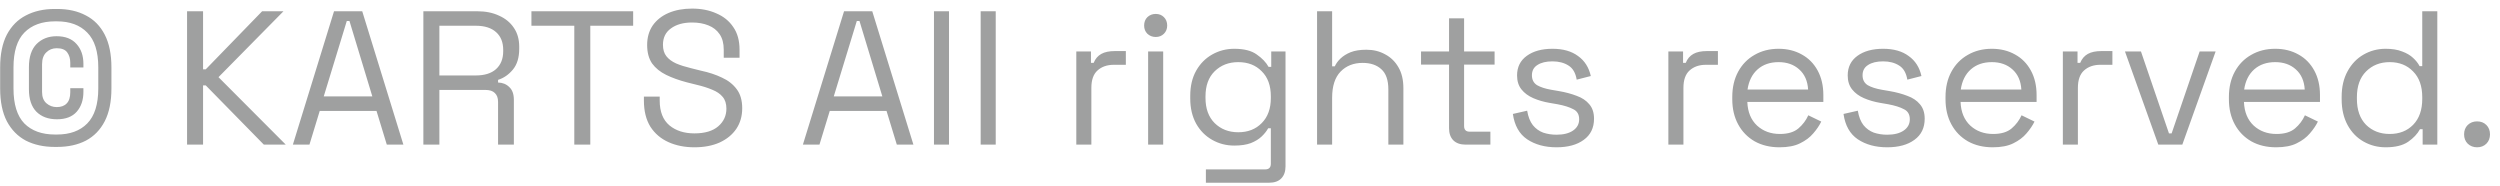
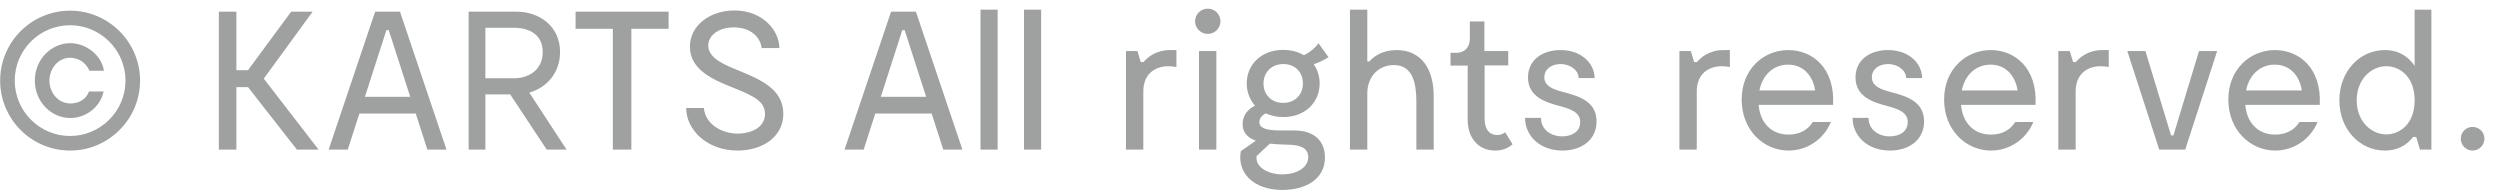
- <svg xmlns="http://www.w3.org/2000/svg" width="current" height="current" viewBox="0 0 121 9" fill="none">
-   <path d="M2.645 7.111C2.116 7.111 1.652 7.009 1.252 6.806C0.859 6.597 0.552 6.284 0.33 5.866C0.115 5.448 0.007 4.919 0.007 4.28V3.265C0.007 2.626 0.115 2.097 0.33 1.679C0.552 1.261 0.859 0.95 1.252 0.748C1.652 0.538 2.116 0.434 2.645 0.434H2.765C3.3 0.434 3.764 0.538 4.157 0.748C4.551 0.95 4.855 1.261 5.07 1.679C5.285 2.097 5.393 2.626 5.393 3.265V4.28C5.393 4.919 5.285 5.448 5.07 5.866C4.855 6.284 4.551 6.597 4.157 6.806C3.764 7.009 3.3 7.111 2.765 7.111H2.645ZM2.663 6.511H2.756C3.383 6.511 3.871 6.333 4.222 5.976C4.578 5.614 4.757 5.048 4.757 4.28V3.265C4.757 2.497 4.578 1.934 4.222 1.577C3.871 1.215 3.383 1.033 2.756 1.033H2.663C2.03 1.033 1.535 1.215 1.179 1.577C0.828 1.934 0.653 2.497 0.653 3.265V4.28C0.653 5.048 0.828 5.614 1.179 5.976C1.535 6.333 2.03 6.511 2.663 6.511ZM2.756 5.773C2.337 5.773 2.006 5.651 1.76 5.405C1.52 5.159 1.4 4.796 1.4 4.316V3.247C1.4 2.755 1.523 2.383 1.769 2.131C2.021 1.879 2.344 1.753 2.737 1.753C3.161 1.753 3.484 1.879 3.705 2.131C3.927 2.377 4.037 2.696 4.037 3.09V3.265H3.401V3.035C3.401 2.838 3.352 2.672 3.254 2.537C3.155 2.401 2.986 2.334 2.746 2.334C2.543 2.334 2.374 2.401 2.239 2.537C2.104 2.666 2.036 2.856 2.036 3.108V4.455C2.036 4.695 2.107 4.876 2.248 4.999C2.39 5.122 2.556 5.183 2.746 5.183C2.955 5.183 3.115 5.125 3.226 5.008C3.343 4.891 3.401 4.71 3.401 4.464V4.27H4.037V4.446C4.037 4.839 3.93 5.159 3.715 5.405C3.499 5.651 3.18 5.773 2.756 5.773ZM9.054 7V0.545H9.828V3.357H9.957L12.687 0.545H13.72L10.575 3.735L13.831 7H12.77L9.957 4.132H9.828V7H9.054ZM14.175 7L16.167 0.545H17.532L19.524 7H18.721L18.223 5.368H15.475L14.977 7H14.175ZM15.669 4.667H18.021L16.914 1.015H16.785L15.669 4.667ZM20.491 7V0.545H23.101C23.5 0.545 23.851 0.615 24.152 0.757C24.459 0.892 24.699 1.089 24.871 1.347C25.044 1.599 25.13 1.903 25.13 2.26V2.361C25.13 2.786 25.028 3.121 24.825 3.367C24.622 3.612 24.383 3.778 24.106 3.865V3.994C24.327 4 24.509 4.074 24.65 4.215C24.798 4.35 24.871 4.556 24.871 4.833V7H24.106V4.925C24.106 4.741 24.054 4.599 23.949 4.501C23.851 4.402 23.7 4.353 23.497 4.353H21.266V7H20.491ZM21.266 3.652H23.027C23.451 3.652 23.777 3.551 24.005 3.348C24.238 3.139 24.355 2.85 24.355 2.481V2.417C24.355 2.048 24.241 1.762 24.014 1.559C23.786 1.35 23.457 1.246 23.027 1.246H21.266V3.652ZM27.796 7V1.246H25.721V0.545H30.645V1.246H28.57V7H27.796ZM33.609 7.129C33.142 7.129 32.724 7.046 32.355 6.88C31.986 6.714 31.694 6.465 31.479 6.133C31.27 5.795 31.165 5.374 31.165 4.87V4.676H31.93V4.87C31.93 5.405 32.087 5.804 32.401 6.069C32.714 6.327 33.117 6.456 33.609 6.456C34.113 6.456 34.497 6.342 34.761 6.115C35.026 5.887 35.158 5.601 35.158 5.257C35.158 5.017 35.097 4.827 34.974 4.685C34.857 4.544 34.691 4.43 34.476 4.344C34.261 4.252 34.008 4.172 33.719 4.104L33.24 3.984C32.865 3.886 32.533 3.766 32.244 3.625C31.955 3.483 31.727 3.299 31.561 3.071C31.402 2.838 31.322 2.54 31.322 2.177C31.322 1.814 31.411 1.501 31.589 1.236C31.774 0.972 32.029 0.769 32.355 0.628C32.687 0.486 33.068 0.416 33.498 0.416C33.935 0.416 34.325 0.492 34.669 0.646C35.02 0.794 35.293 1.015 35.49 1.31C35.693 1.599 35.794 1.965 35.794 2.407V2.795H35.029V2.407C35.029 2.094 34.961 1.842 34.826 1.651C34.697 1.461 34.516 1.319 34.282 1.227C34.054 1.135 33.793 1.089 33.498 1.089C33.074 1.089 32.733 1.184 32.474 1.375C32.216 1.559 32.087 1.823 32.087 2.168C32.087 2.395 32.142 2.58 32.253 2.721C32.364 2.862 32.521 2.979 32.724 3.071C32.926 3.158 33.169 3.234 33.452 3.302L33.931 3.422C34.307 3.502 34.642 3.612 34.937 3.754C35.238 3.889 35.478 4.077 35.656 4.316C35.834 4.55 35.923 4.857 35.923 5.239C35.923 5.62 35.828 5.952 35.638 6.235C35.447 6.517 35.176 6.739 34.826 6.899C34.482 7.052 34.076 7.129 33.609 7.129ZM38.86 7L40.852 0.545H42.217L44.209 7H43.406L42.908 5.368H40.16L39.662 7H38.86ZM40.354 4.667H42.706L41.599 1.015H41.47L40.354 4.667ZM45.204 7V0.545H45.932V7H45.204ZM47.464 7V0.545H48.193V7H47.464ZM52.093 7V2.49H52.803V3.044H52.932C53.012 2.847 53.135 2.703 53.301 2.61C53.467 2.518 53.685 2.472 53.956 2.472H54.491V3.136H53.91C53.584 3.136 53.319 3.228 53.117 3.413C52.92 3.591 52.822 3.871 52.822 4.252V7H52.093ZM55.569 7V2.49H56.298V7H55.569ZM55.938 1.79C55.778 1.79 55.643 1.737 55.532 1.633C55.428 1.528 55.376 1.396 55.376 1.236C55.376 1.07 55.428 0.935 55.532 0.831C55.643 0.726 55.778 0.674 55.938 0.674C56.098 0.674 56.23 0.726 56.335 0.831C56.439 0.935 56.492 1.07 56.492 1.236C56.492 1.396 56.439 1.528 56.335 1.633C56.23 1.737 56.098 1.79 55.938 1.79ZM57.608 4.768V4.639C57.608 4.166 57.704 3.76 57.894 3.422C58.085 3.084 58.343 2.822 58.669 2.638C58.995 2.454 59.351 2.361 59.739 2.361C60.212 2.361 60.575 2.454 60.827 2.638C61.085 2.816 61.276 3.016 61.399 3.237H61.528V2.49H62.219V8.051C62.219 8.297 62.152 8.491 62.017 8.632C61.881 8.774 61.684 8.844 61.426 8.844H58.365V8.199H61.233C61.417 8.199 61.509 8.107 61.509 7.922V6.207H61.38C61.306 6.342 61.202 6.474 61.067 6.603C60.931 6.733 60.756 6.84 60.541 6.926C60.326 7.006 60.058 7.046 59.739 7.046C59.351 7.046 58.995 6.954 58.669 6.769C58.343 6.585 58.085 6.324 57.894 5.986C57.704 5.641 57.608 5.236 57.608 4.768ZM59.932 6.401C60.4 6.401 60.778 6.253 61.067 5.958C61.362 5.663 61.509 5.257 61.509 4.741V4.667C61.509 4.144 61.362 3.739 61.067 3.45C60.778 3.154 60.4 3.007 59.932 3.007C59.471 3.007 59.09 3.154 58.789 3.45C58.494 3.739 58.346 4.144 58.346 4.667V4.741C58.346 5.257 58.494 5.663 58.789 5.958C59.09 6.253 59.471 6.401 59.932 6.401ZM63.746 7V0.545H64.475V3.21H64.604C64.666 3.075 64.758 2.948 64.881 2.832C65.01 2.709 65.173 2.607 65.37 2.527C65.573 2.447 65.828 2.407 66.135 2.407C66.473 2.407 66.774 2.481 67.039 2.629C67.309 2.77 67.525 2.979 67.684 3.256C67.844 3.526 67.924 3.865 67.924 4.27V7H67.196V4.326C67.196 3.877 67.082 3.551 66.854 3.348C66.633 3.145 66.332 3.044 65.951 3.044C65.514 3.044 65.157 3.185 64.881 3.468C64.61 3.751 64.475 4.172 64.475 4.731V7H63.746ZM70.936 7C70.678 7 70.478 6.929 70.337 6.788C70.201 6.646 70.134 6.453 70.134 6.207V3.127H68.778V2.49H70.134V0.886H70.862V2.49H72.338V3.127H70.862V6.096C70.862 6.281 70.951 6.373 71.13 6.373H72.135V7H70.936ZM75.335 7.129C74.775 7.129 74.302 7 73.914 6.742C73.533 6.484 73.303 6.075 73.223 5.515L73.914 5.358C73.964 5.654 74.056 5.887 74.191 6.059C74.326 6.225 74.492 6.345 74.689 6.419C74.892 6.487 75.107 6.52 75.335 6.52C75.673 6.52 75.94 6.453 76.137 6.318C76.334 6.182 76.432 6.001 76.432 5.773C76.432 5.54 76.337 5.377 76.146 5.285C75.962 5.186 75.707 5.106 75.381 5.045L75.003 4.98C74.714 4.931 74.449 4.854 74.21 4.75C73.97 4.645 73.779 4.504 73.638 4.326C73.496 4.147 73.426 3.923 73.426 3.652C73.426 3.247 73.582 2.93 73.896 2.703C74.21 2.475 74.624 2.361 75.141 2.361C75.651 2.361 76.063 2.478 76.377 2.712C76.696 2.939 76.902 3.262 76.995 3.68L76.312 3.855C76.257 3.529 76.125 3.302 75.916 3.173C75.707 3.038 75.448 2.97 75.141 2.97C74.834 2.97 74.591 3.028 74.412 3.145C74.234 3.256 74.145 3.422 74.145 3.643C74.145 3.858 74.228 4.018 74.394 4.123C74.566 4.221 74.794 4.295 75.076 4.344L75.454 4.409C75.774 4.464 76.06 4.541 76.312 4.639C76.57 4.731 76.773 4.867 76.921 5.045C77.075 5.223 77.151 5.457 77.151 5.746C77.151 6.188 76.985 6.53 76.653 6.769C76.328 7.009 75.888 7.129 75.335 7.129ZM80.749 7V2.49H81.46V3.044H81.589C81.669 2.847 81.792 2.703 81.958 2.61C82.124 2.518 82.342 2.472 82.612 2.472H83.147V3.136H82.566C82.24 3.136 81.976 3.228 81.773 3.413C81.576 3.591 81.478 3.871 81.478 4.252V7H80.749ZM86.129 7.129C85.674 7.129 85.275 7.034 84.93 6.843C84.586 6.646 84.319 6.373 84.128 6.022C83.938 5.672 83.842 5.266 83.842 4.805V4.695C83.842 4.227 83.938 3.818 84.128 3.468C84.319 3.118 84.583 2.847 84.921 2.656C85.26 2.46 85.647 2.361 86.083 2.361C86.507 2.361 86.882 2.454 87.208 2.638C87.534 2.816 87.789 3.075 87.974 3.413C88.158 3.751 88.25 4.147 88.25 4.602V4.934H84.571C84.589 5.42 84.746 5.801 85.041 6.078C85.336 6.348 85.705 6.484 86.148 6.484C86.535 6.484 86.833 6.394 87.042 6.216C87.251 6.038 87.411 5.826 87.522 5.58L88.149 5.884C88.057 6.075 87.928 6.265 87.762 6.456C87.602 6.646 87.39 6.806 87.125 6.935C86.867 7.065 86.535 7.129 86.129 7.129ZM84.58 4.335H87.513C87.488 3.917 87.344 3.591 87.079 3.357C86.821 3.124 86.489 3.007 86.083 3.007C85.671 3.007 85.333 3.124 85.069 3.357C84.805 3.591 84.642 3.917 84.58 4.335ZM91.338 7.129C90.778 7.129 90.305 7 89.918 6.742C89.537 6.484 89.306 6.075 89.226 5.515L89.918 5.358C89.967 5.654 90.059 5.887 90.194 6.059C90.33 6.225 90.496 6.345 90.692 6.419C90.895 6.487 91.11 6.52 91.338 6.52C91.676 6.52 91.944 6.453 92.14 6.318C92.337 6.182 92.435 6.001 92.435 5.773C92.435 5.54 92.34 5.377 92.149 5.285C91.965 5.186 91.71 5.106 91.384 5.045L91.006 4.98C90.717 4.931 90.453 4.854 90.213 4.75C89.973 4.645 89.782 4.504 89.641 4.326C89.5 4.147 89.429 3.923 89.429 3.652C89.429 3.247 89.586 2.93 89.899 2.703C90.213 2.475 90.628 2.361 91.144 2.361C91.654 2.361 92.066 2.478 92.38 2.712C92.7 2.939 92.906 3.262 92.998 3.68L92.315 3.855C92.26 3.529 92.128 3.302 91.919 3.173C91.71 3.038 91.452 2.97 91.144 2.97C90.837 2.97 90.594 3.028 90.416 3.145C90.237 3.256 90.148 3.422 90.148 3.643C90.148 3.858 90.231 4.018 90.397 4.123C90.569 4.221 90.797 4.295 91.08 4.344L91.458 4.409C91.778 4.464 92.063 4.541 92.315 4.639C92.574 4.731 92.776 4.867 92.924 5.045C93.078 5.223 93.155 5.457 93.155 5.746C93.155 6.188 92.989 6.53 92.657 6.769C92.331 7.009 91.891 7.129 91.338 7.129ZM96.45 7.129C95.995 7.129 95.596 7.034 95.251 6.843C94.907 6.646 94.639 6.373 94.449 6.022C94.258 5.672 94.163 5.266 94.163 4.805V4.695C94.163 4.227 94.258 3.818 94.449 3.468C94.639 3.118 94.904 2.847 95.242 2.656C95.58 2.46 95.967 2.361 96.404 2.361C96.828 2.361 97.203 2.454 97.529 2.638C97.855 2.816 98.11 3.075 98.294 3.413C98.479 3.751 98.571 4.147 98.571 4.602V4.934H94.891C94.91 5.42 95.067 5.801 95.362 6.078C95.657 6.348 96.026 6.484 96.469 6.484C96.856 6.484 97.154 6.394 97.363 6.216C97.572 6.038 97.732 5.826 97.843 5.58L98.47 5.884C98.377 6.075 98.248 6.265 98.082 6.456C97.922 6.646 97.71 6.806 97.446 6.935C97.188 7.065 96.856 7.129 96.45 7.129ZM94.901 4.335H97.833C97.809 3.917 97.664 3.591 97.4 3.357C97.142 3.124 96.81 3.007 96.404 3.007C95.992 3.007 95.654 3.124 95.389 3.357C95.125 3.591 94.962 3.917 94.901 4.335ZM99.842 7V2.49H100.552V3.044H100.681C100.761 2.847 100.884 2.703 101.05 2.61C101.216 2.518 101.434 2.472 101.705 2.472H102.24V3.136H101.659C101.333 3.136 101.068 3.228 100.865 3.413C100.669 3.591 100.57 3.871 100.57 4.252V7H99.842ZM104.462 7L102.848 2.49H103.622L104.978 6.456H105.107L106.463 2.49H107.237L105.624 7H104.462ZM110.166 7.129C109.711 7.129 109.311 7.034 108.967 6.843C108.623 6.646 108.355 6.373 108.165 6.022C107.974 5.672 107.879 5.266 107.879 4.805V4.695C107.879 4.227 107.974 3.818 108.165 3.468C108.355 3.118 108.62 2.847 108.958 2.656C109.296 2.46 109.683 2.361 110.12 2.361C110.544 2.361 110.919 2.454 111.245 2.638C111.571 2.816 111.826 3.075 112.01 3.413C112.195 3.751 112.287 4.147 112.287 4.602V4.934H108.607C108.626 5.42 108.783 5.801 109.078 6.078C109.373 6.348 109.742 6.484 110.184 6.484C110.572 6.484 110.87 6.394 111.079 6.216C111.288 6.038 111.448 5.826 111.558 5.58L112.186 5.884C112.093 6.075 111.964 6.265 111.798 6.456C111.638 6.646 111.426 6.806 111.162 6.935C110.904 7.065 110.572 7.129 110.166 7.129ZM108.617 4.335H111.549C111.525 3.917 111.38 3.591 111.116 3.357C110.858 3.124 110.526 3.007 110.12 3.007C109.708 3.007 109.37 3.124 109.105 3.357C108.841 3.591 108.678 3.917 108.617 4.335ZM115.467 7.129C115.079 7.129 114.723 7.037 114.397 6.852C114.071 6.668 113.813 6.401 113.622 6.05C113.432 5.7 113.336 5.285 113.336 4.805V4.685C113.336 4.206 113.432 3.794 113.622 3.45C113.813 3.099 114.068 2.832 114.388 2.647C114.714 2.457 115.073 2.361 115.467 2.361C115.78 2.361 116.045 2.404 116.26 2.49C116.481 2.57 116.659 2.675 116.795 2.804C116.93 2.927 117.034 3.059 117.108 3.201H117.237V0.545H117.966V7H117.256V6.253H117.127C117.004 6.481 116.813 6.683 116.555 6.862C116.297 7.04 115.934 7.129 115.467 7.129ZM115.66 6.484C116.128 6.484 116.506 6.336 116.795 6.041C117.09 5.74 117.237 5.322 117.237 4.787V4.704C117.237 4.169 117.09 3.754 116.795 3.459C116.506 3.158 116.128 3.007 115.66 3.007C115.199 3.007 114.818 3.158 114.517 3.459C114.222 3.754 114.074 4.169 114.074 4.704V4.787C114.074 5.322 114.222 5.74 114.517 6.041C114.818 6.336 115.199 6.484 115.66 6.484ZM119.889 7.129C119.711 7.129 119.56 7.071 119.437 6.954C119.32 6.837 119.262 6.686 119.262 6.502C119.262 6.318 119.32 6.167 119.437 6.05C119.56 5.933 119.711 5.875 119.889 5.875C120.074 5.875 120.224 5.933 120.341 6.05C120.458 6.167 120.516 6.318 120.516 6.502C120.516 6.686 120.458 6.837 120.341 6.954C120.224 7.071 120.074 7.129 119.889 7.129Z" fill="#9FA0A0" />
+ <svg xmlns="http://www.w3.org/2000/svg" width="current" height="current" viewBox="0 0 117 9" fill="none">
+   <path d="M3.281 7.046C1.474 7.046 0.007 5.58 0.007 3.772C0.007 1.965 1.474 0.499 3.281 0.499C5.079 0.499 6.555 1.965 6.555 3.772C6.555 5.58 5.079 7.046 3.281 7.046ZM3.281 6.364C4.701 6.364 5.873 5.202 5.873 3.772C5.873 2.343 4.701 1.181 3.281 1.181C1.852 1.181 0.69 2.343 0.69 3.772C0.69 5.202 1.852 6.364 3.281 6.364ZM4.849 4.28C4.692 5.027 4.001 5.524 3.29 5.524C2.424 5.524 1.63 4.787 1.63 3.772C1.63 2.758 2.424 2.02 3.281 2.02C4.001 2.02 4.738 2.546 4.867 3.311H4.185C4.019 2.915 3.65 2.703 3.281 2.703C2.7 2.703 2.313 3.237 2.313 3.772C2.313 4.298 2.682 4.842 3.309 4.842C3.696 4.842 4.037 4.639 4.167 4.28H4.849ZM14.909 7H13.894L11.607 4.077H11.063V7H10.242V0.545H11.063V3.284H11.607L13.627 0.545H14.632L12.345 3.68L14.909 7ZM20.001 7L19.457 5.312H16.819L16.275 7H15.381L17.557 0.545H18.719L20.895 7H20.001ZM18.083 1.411L17.078 4.529H19.199L18.193 1.411H18.083ZM26.515 7H25.584L23.878 4.418H22.716V7H21.932V0.545H24.164C25.224 0.545 26.211 1.209 26.211 2.435C26.211 3.422 25.575 4.104 24.772 4.335L26.515 7ZM22.716 1.301V3.662H24.071C24.717 3.662 25.399 3.293 25.399 2.435C25.399 1.577 24.708 1.301 24.071 1.301H22.716ZM31.29 0.545V1.347H29.547V7H28.68V1.347H26.937V0.545H31.29ZM36.66 5.322C36.66 6.428 35.654 7.046 34.52 7.046C33.091 7.046 32.113 6.078 32.113 5.054H32.943C32.998 5.783 33.745 6.253 34.529 6.253C35.092 6.253 35.802 6.004 35.802 5.331C35.802 4.741 35.249 4.482 34.382 4.132C33.46 3.763 32.288 3.311 32.288 2.186C32.288 1.172 33.248 0.489 34.373 0.489C35.691 0.489 36.475 1.43 36.475 2.251H35.645C35.59 1.753 35.147 1.282 34.345 1.282C33.626 1.282 33.146 1.66 33.146 2.131C33.146 2.758 34.013 3.071 34.548 3.293C35.507 3.689 36.66 4.141 36.66 5.322ZM44.145 7L43.601 5.312H40.964L40.42 7H39.525L41.702 0.545H42.864L45.04 7H44.145ZM42.227 1.411L41.222 4.529H43.343L42.338 1.411H42.227ZM45.887 0.452H46.69V7H45.887V0.452ZM47.923 0.452H48.725V7H47.923V0.452ZM54.771 2.343H55.057V3.136C54.964 3.118 54.798 3.099 54.678 3.099C54.088 3.099 53.507 3.431 53.507 4.28V7H52.696V2.389H53.231L53.387 2.905H53.517C53.692 2.703 54.07 2.343 54.771 2.343ZM56.528 1.587C56.196 1.587 55.929 1.319 55.929 0.997C55.929 0.665 56.196 0.406 56.528 0.406C56.851 0.406 57.118 0.665 57.118 0.997C57.118 1.319 56.851 1.587 56.528 1.587ZM56.925 2.389V7H56.113V2.389H56.925ZM60.561 6.105C61.584 6.105 62.008 6.668 62.008 7.369C62.008 8.402 61.077 8.89 60.017 8.89C58.633 8.89 57.886 8.061 58.071 7.074L58.772 6.585C58.412 6.456 58.154 6.225 58.154 5.81C58.154 5.432 58.366 5.128 58.735 4.944C58.486 4.667 58.347 4.298 58.347 3.901C58.347 3.035 59.021 2.334 60.053 2.334C60.431 2.334 60.754 2.426 61.022 2.583C61.483 2.371 61.704 2.02 61.704 2.02L62.175 2.675C62.175 2.675 61.916 2.859 61.483 3.007C61.658 3.265 61.76 3.569 61.76 3.901C61.76 4.778 61.096 5.478 60.053 5.478C59.749 5.478 59.472 5.414 59.233 5.303C59.067 5.395 58.938 5.534 58.938 5.718C58.938 5.939 59.122 6.105 59.906 6.105H60.561ZM60.063 2.998C59.491 2.998 59.131 3.403 59.131 3.911C59.131 4.409 59.482 4.814 60.053 4.814C60.634 4.814 60.976 4.409 60.976 3.901C60.976 3.403 60.634 2.998 60.063 2.998ZM60.017 8.162C60.616 8.162 61.225 7.885 61.225 7.35C61.225 6.806 60.607 6.779 60.201 6.769C59.952 6.76 59.685 6.751 59.426 6.723L58.809 7.304C58.735 7.839 59.371 8.162 60.017 8.162ZM65.364 2.343C66.508 2.343 67.098 3.219 67.098 4.501V7H66.286V4.778C66.286 3.957 66.148 3.044 65.235 3.044C64.543 3.044 63.99 3.56 63.99 4.372V7H63.178V0.452H63.99V2.878H64.082C64.285 2.647 64.691 2.343 65.364 2.343ZM70.439 6.188L70.789 6.751C70.651 6.871 70.402 7.046 69.978 7.046C69.175 7.046 68.687 6.447 68.687 5.607V3.071H67.884V2.472H68.17C68.53 2.472 68.788 2.214 68.788 1.836V1.006H69.47V2.389H70.586V3.062H69.48V5.534C69.48 6.124 69.756 6.318 70.07 6.318C70.254 6.318 70.356 6.253 70.439 6.188ZM74.719 5.681C74.719 6.539 74.028 7.046 73.124 7.046C72.063 7.046 71.372 6.354 71.372 5.515H72.119C72.119 6.087 72.607 6.382 73.115 6.382C73.548 6.382 73.954 6.17 73.954 5.718C73.954 5.248 73.502 5.1 72.995 4.962C72.368 4.796 71.51 4.547 71.51 3.625C71.51 2.804 72.183 2.343 73.032 2.343C74.064 2.343 74.627 3.016 74.627 3.652H73.88C73.88 3.311 73.52 2.998 73.032 2.998C72.607 2.998 72.275 3.237 72.275 3.616C72.275 4.04 72.709 4.187 73.161 4.307C73.862 4.492 74.719 4.731 74.719 5.681ZM80.671 2.343H80.957V3.136C80.865 3.118 80.699 3.099 80.579 3.099C79.989 3.099 79.408 3.431 79.408 4.28V7H78.597V2.389H79.131L79.288 2.905H79.417C79.593 2.703 79.971 2.343 80.671 2.343ZM83.696 2.343C84.802 2.343 85.881 3.164 85.789 4.907H82.303C82.377 5.764 82.912 6.299 83.705 6.299C84.231 6.299 84.618 6.069 84.839 5.709H85.688C85.337 6.548 84.544 7.046 83.705 7.046C82.543 7.046 81.51 6.096 81.51 4.658C81.51 3.228 82.543 2.343 83.696 2.343ZM83.686 3.025C83.004 3.025 82.488 3.496 82.34 4.233H84.95C84.839 3.523 84.378 3.025 83.686 3.025ZM90.047 5.681C90.047 6.539 89.356 7.046 88.452 7.046C87.391 7.046 86.7 6.354 86.7 5.515H87.447C87.447 6.087 87.935 6.382 88.442 6.382C88.876 6.382 89.282 6.17 89.282 5.718C89.282 5.248 88.83 5.1 88.323 4.962C87.695 4.796 86.838 4.547 86.838 3.625C86.838 2.804 87.511 2.343 88.359 2.343C89.392 2.343 89.955 3.016 89.955 3.652H89.208C89.208 3.311 88.848 2.998 88.359 2.998C87.935 2.998 87.603 3.237 87.603 3.616C87.603 4.04 88.037 4.187 88.489 4.307C89.189 4.492 90.047 4.731 90.047 5.681ZM93.17 2.343C94.276 2.343 95.355 3.164 95.263 4.907H91.777C91.851 5.764 92.386 6.299 93.179 6.299C93.705 6.299 94.092 6.069 94.313 5.709H95.162C94.811 6.548 94.018 7.046 93.179 7.046C92.017 7.046 90.984 6.096 90.984 4.658C90.984 3.228 92.017 2.343 93.17 2.343ZM93.161 3.025C92.478 3.025 91.962 3.496 91.814 4.233H94.424C94.313 3.523 93.852 3.025 93.161 3.025ZM98.404 2.343H98.69V3.136C98.597 3.118 98.431 3.099 98.312 3.099C97.722 3.099 97.141 3.431 97.141 4.28V7H96.329V2.389H96.864L97.021 2.905H97.15C97.325 2.703 97.703 2.343 98.404 2.343ZM102.914 2.389H103.763L102.269 7H101.052L99.558 2.389H100.406L101.605 6.336H101.716L102.914 2.389ZM106.471 2.343C107.578 2.343 108.657 3.164 108.565 4.907H105.079C105.153 5.764 105.687 6.299 106.481 6.299C107.006 6.299 107.394 6.069 107.615 5.709H108.463C108.113 6.548 107.32 7.046 106.481 7.046C105.319 7.046 104.286 6.096 104.286 4.658C104.286 3.228 105.319 2.343 106.471 2.343ZM106.462 3.025C105.78 3.025 105.263 3.496 105.116 4.233H107.726C107.615 3.523 107.154 3.025 106.462 3.025ZM113.005 0.452H113.789V7H113.254L113.079 6.41H112.931C112.645 6.788 112.212 7.046 111.612 7.046C110.441 7.046 109.482 6.059 109.482 4.695C109.482 3.33 110.441 2.343 111.612 2.343C112.258 2.343 112.71 2.647 113.005 3.081V0.452ZM110.294 4.695C110.294 5.69 110.985 6.29 111.677 6.29C112.286 6.29 113.005 5.829 113.005 4.695C113.005 3.56 112.286 3.099 111.677 3.099C110.985 3.099 110.294 3.699 110.294 4.695ZM115.718 7.046C115.414 7.046 115.165 6.797 115.165 6.493C115.165 6.179 115.414 5.939 115.718 5.939C116.022 5.939 116.271 6.179 116.271 6.493C116.271 6.797 116.022 7.046 115.718 7.046Z" fill="#9FA0A0" />
</svg>
